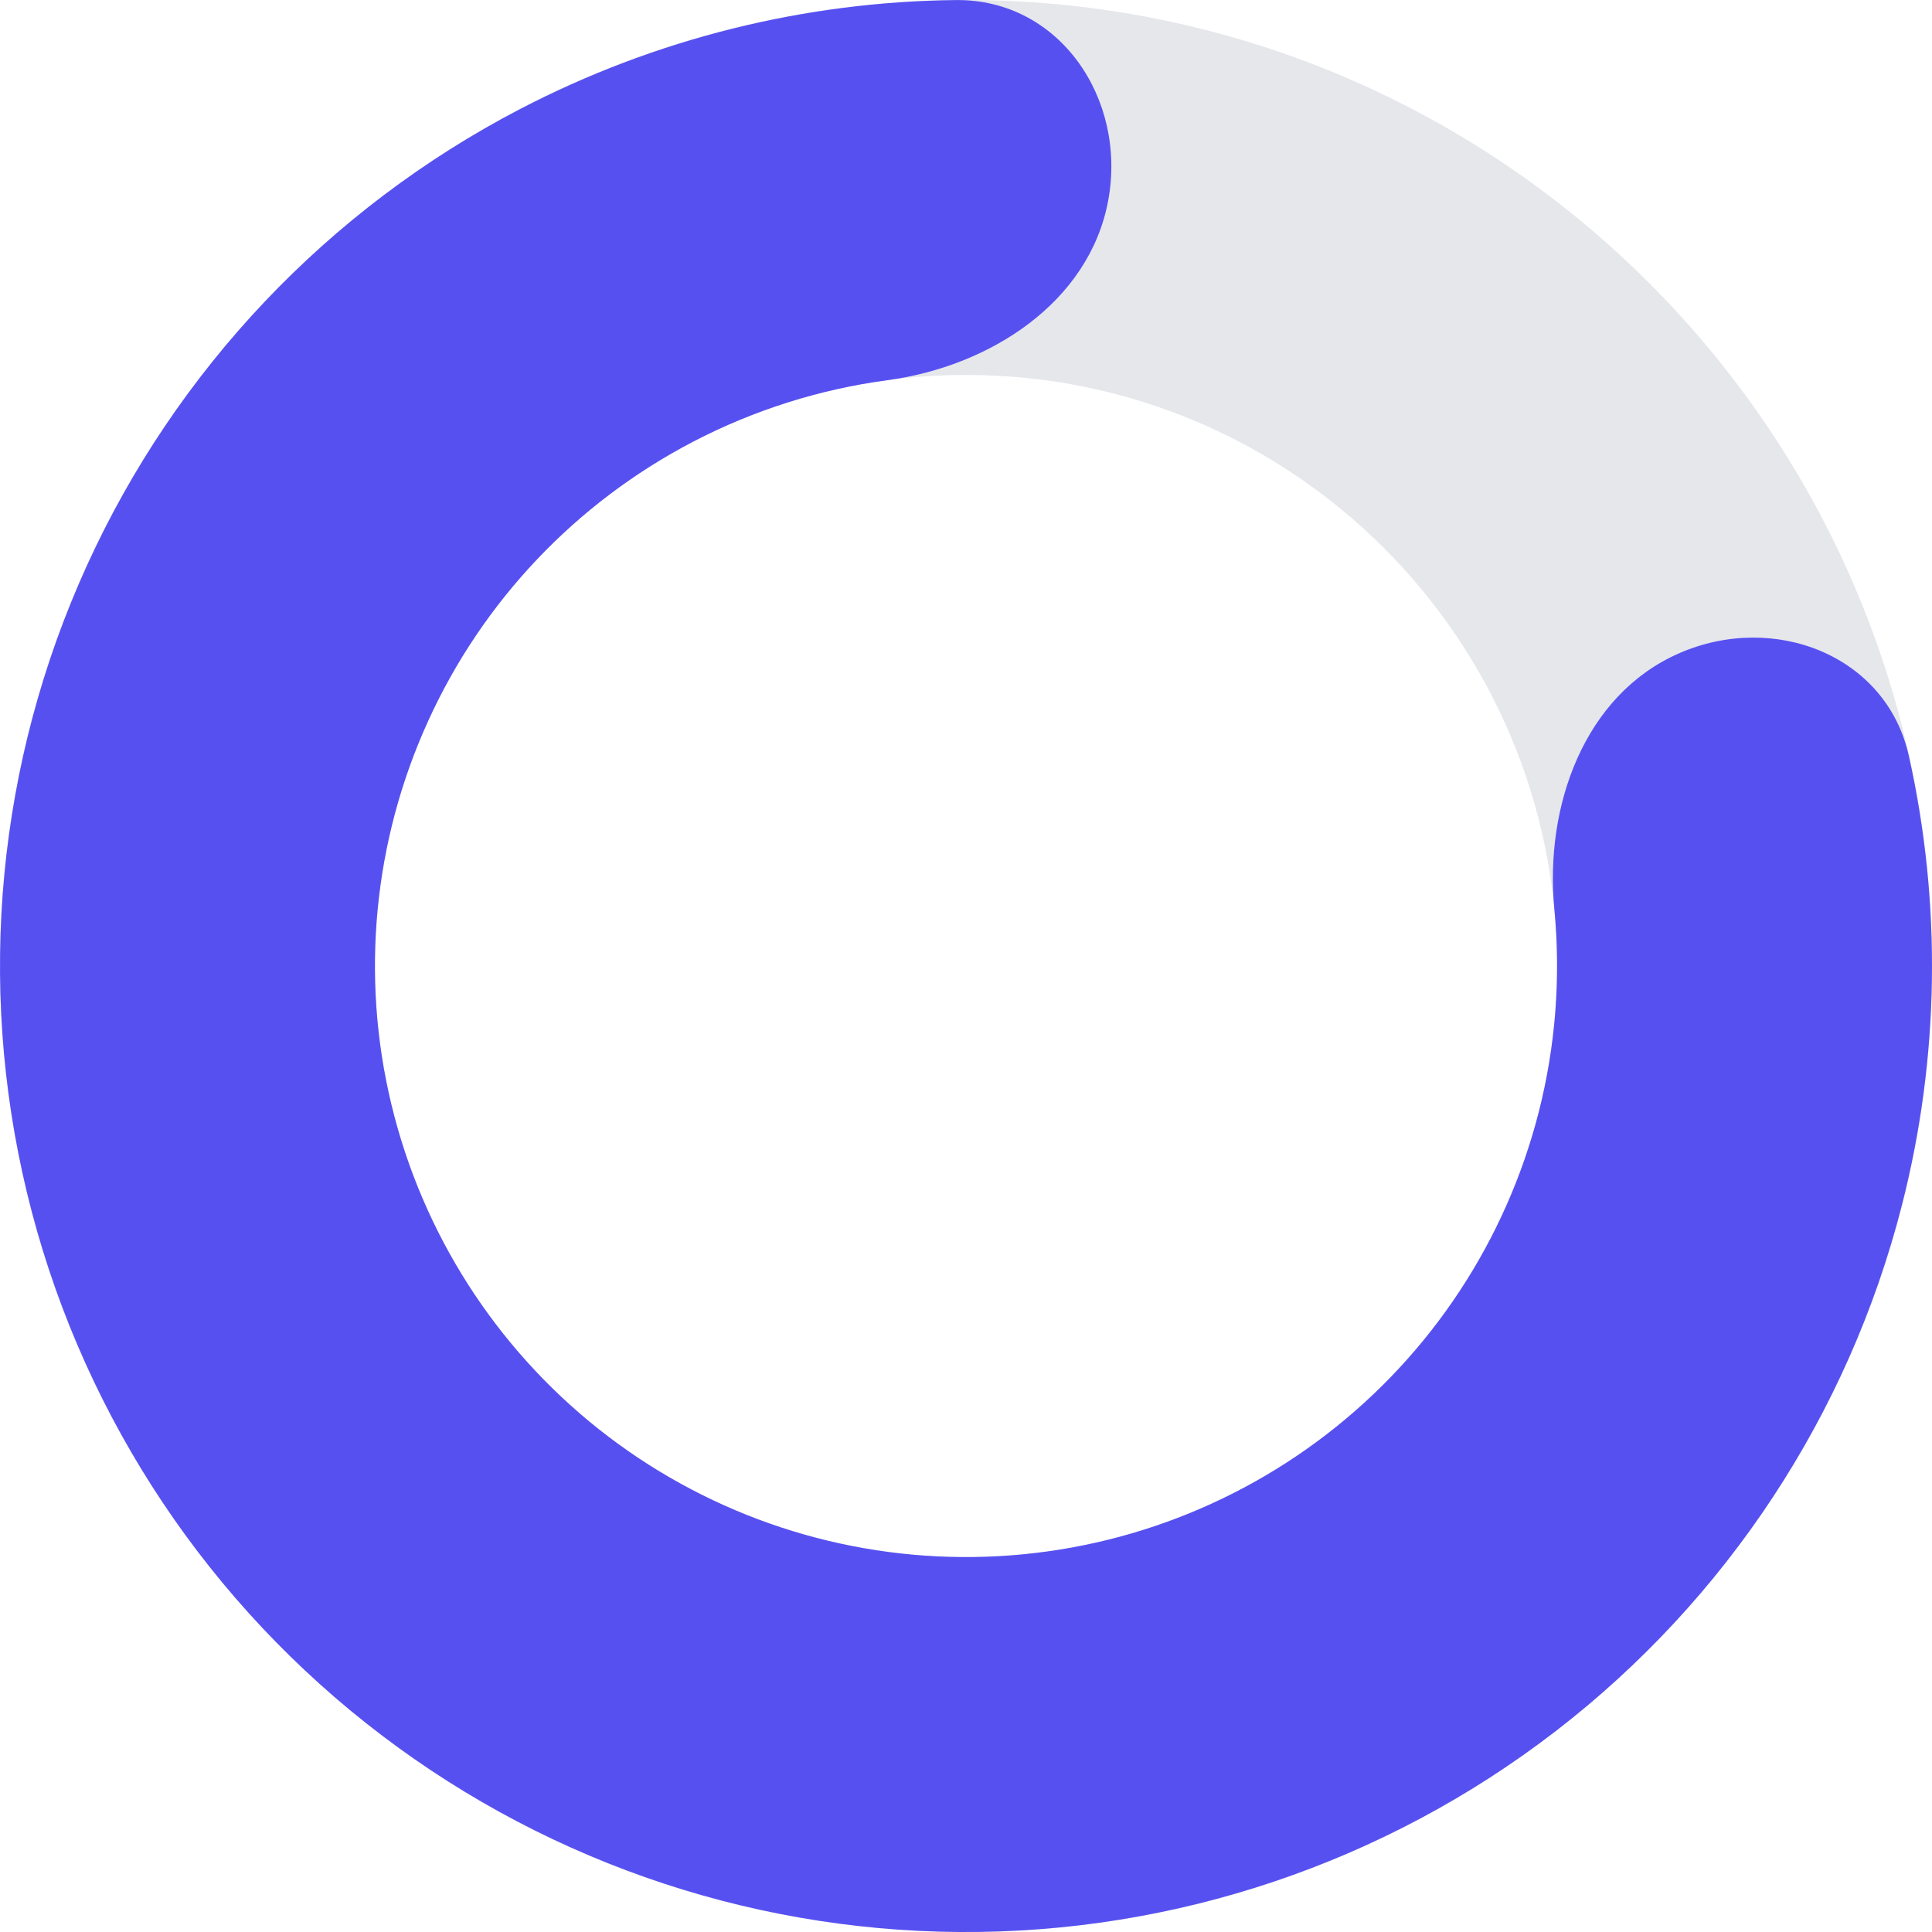
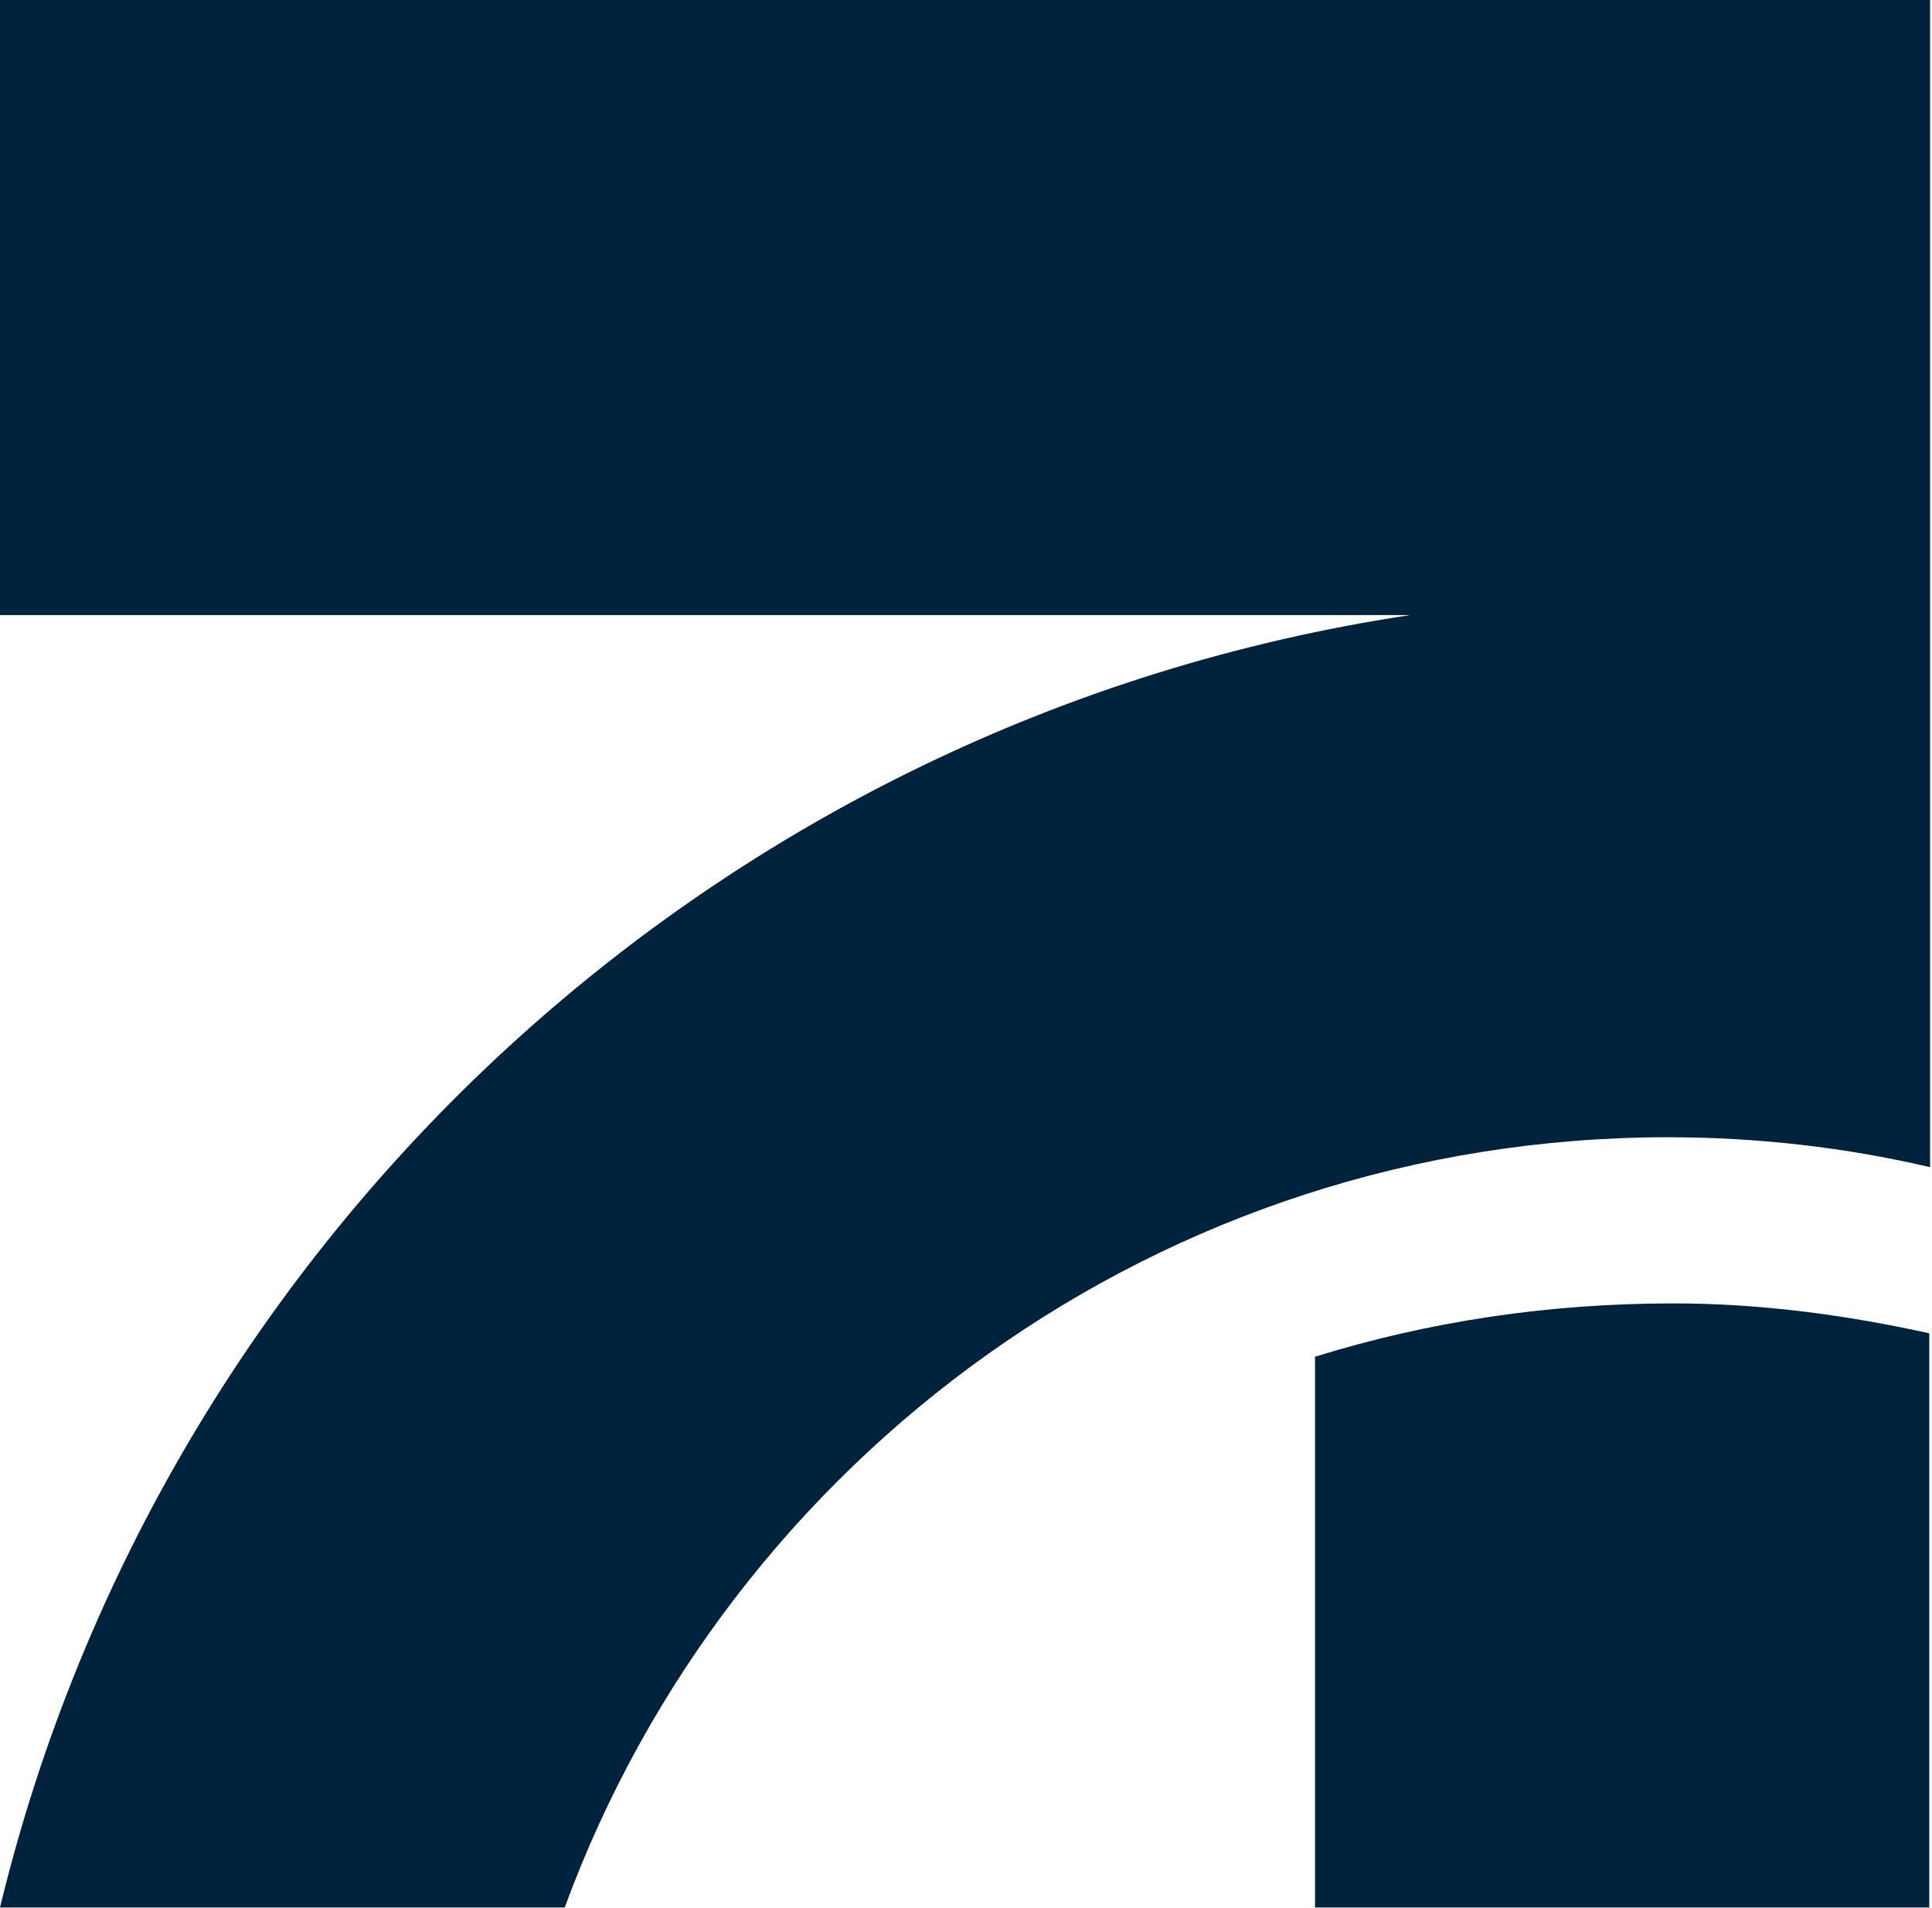
- <svg xmlns="http://www.w3.org/2000/svg" width="30" height="30" viewBox="0 0 30 30" fill="none">
-   <path d="M30 15C30 23.284 23.284 30 15 30C6.716 30 0 23.284 0 15C0 6.716 6.716 0 15 0C23.284 0 30 6.716 30 15ZM5.822 15C5.822 20.069 9.931 24.178 15 24.178C20.069 24.178 24.178 20.069 24.178 15C24.178 9.931 20.069 5.822 15 5.822C9.931 5.822 5.822 9.931 5.822 15Z" fill="#E5E7EB" />
-   <path d="M26.071 10.145C27.543 9.499 29.291 10.169 29.641 11.738C30.151 14.027 30.12 16.418 29.532 18.716C28.703 21.961 26.811 24.835 24.158 26.88C21.506 28.924 18.245 30.023 14.896 30C11.547 29.977 8.302 28.833 5.678 26.752C3.054 24.671 1.203 21.771 0.418 18.515C-0.367 15.259 -0.04 11.835 1.348 8.786C2.735 5.738 5.103 3.242 8.073 1.695C10.178 0.6 12.499 0.025 14.844 0.001C16.451 -0.016 17.501 1.534 17.208 3.114C16.914 4.695 15.372 5.69 13.778 5.904C12.732 6.044 11.711 6.365 10.762 6.859C8.944 7.806 7.495 9.333 6.647 11.198C5.798 13.063 5.597 15.159 6.078 17.151C6.558 19.143 7.691 20.917 9.296 22.191C10.902 23.464 12.887 24.164 14.937 24.178C16.986 24.192 18.981 23.52 20.604 22.269C22.227 21.018 23.384 19.259 23.892 17.274C24.157 16.237 24.237 15.17 24.136 14.119C23.981 12.519 24.599 10.79 26.071 10.145Z" fill="#5750F1" />
+ <svg xmlns="http://www.w3.org/2000/svg" width="239" height="236" viewBox="0 0 239 236" fill="none">
+   <path d="M238.762 0H0V76.092H174.45C88.928 88.953 20.14 152.866 0 235.972H69.858C90.29 180.341 143.705 140.687 206.363 140.687C217.454 140.687 228.352 141.954 238.762 144.39V76.189V0.097V0Z" fill="#00233D" />
+   <path d="M162.676 167.867V235.97H238.664V164.944C228.545 162.704 217.843 161.242 207.043 161.242C191.476 161.242 176.688 163.483 162.58 167.867H162.676Z" fill="#00233D" />
</svg>
